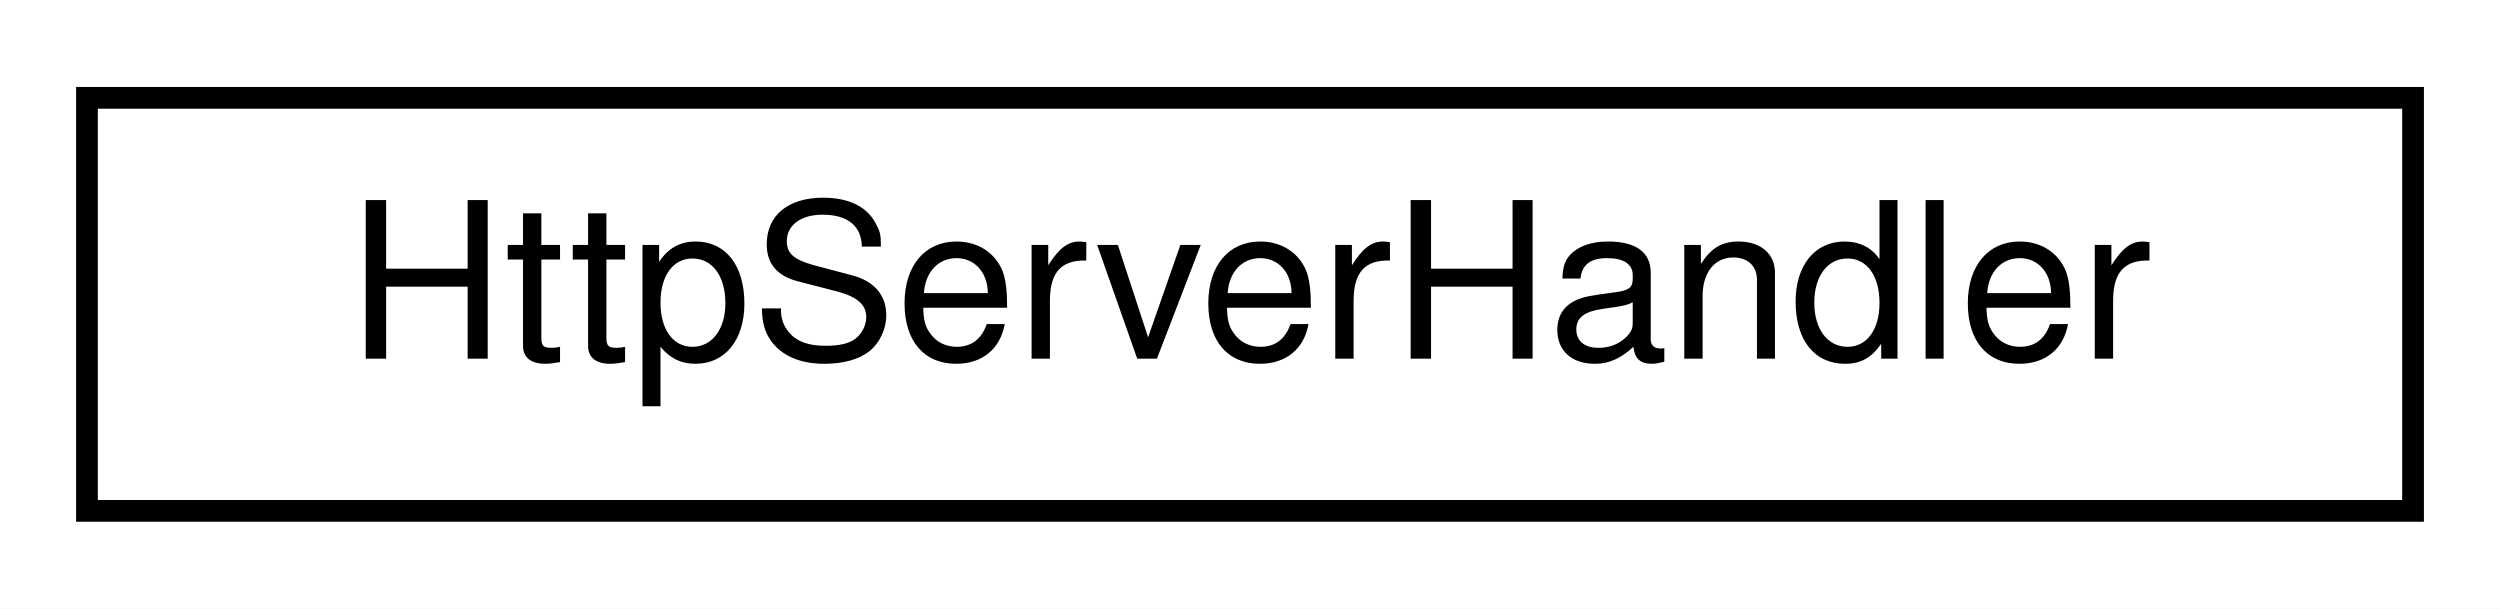
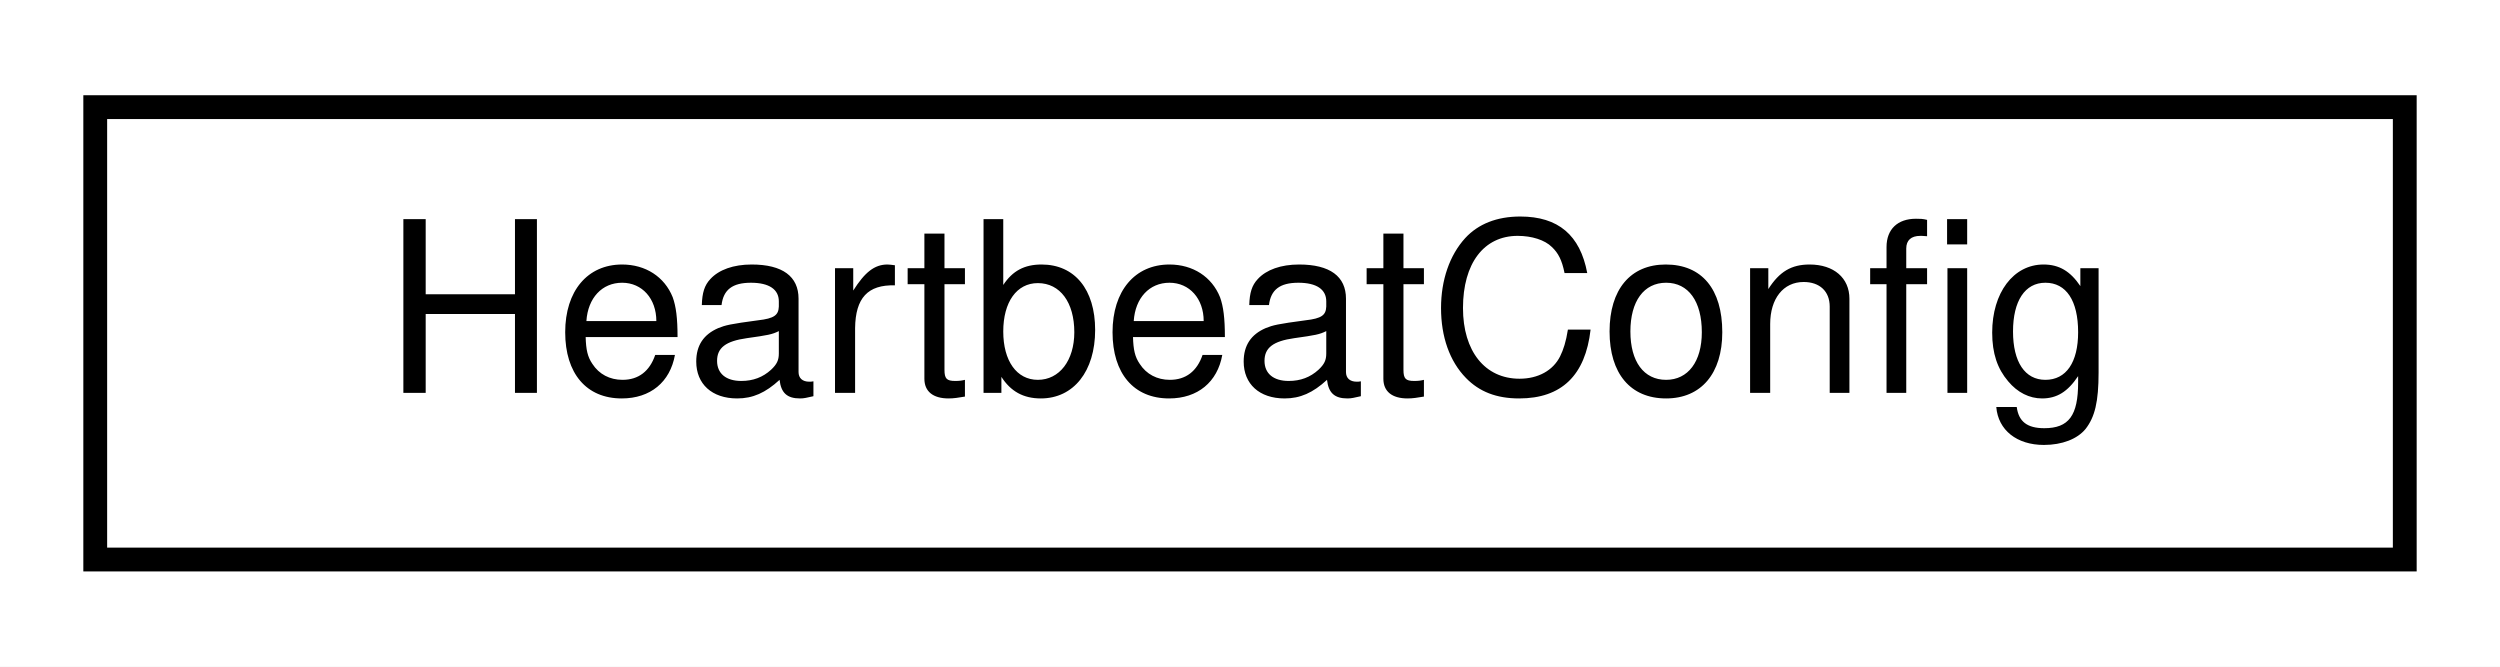
- <svg xmlns="http://www.w3.org/2000/svg" xmlns:xlink="http://www.w3.org/1999/xlink" width="115pt" height="28pt" viewBox="0.00 0.00 115.00 28.00">
+ <svg xmlns="http://www.w3.org/2000/svg" xmlns:xlink="http://www.w3.org/1999/xlink" width="105pt" height="28pt" viewBox="0.00 0.00 105.00 28.00">
  <g id="graph0" class="graph" transform="scale(1 1) rotate(0) translate(4 24)">
-     <polygon fill="white" stroke="transparent" points="-4,4 -4,-24 111,-24 111,4 -4,4" />
+     <polygon fill="white" stroke="transparent" points="-4,4 -4,-24 101,-24 101,4 -4,4" />
    <g id="node1" class="node">
      <g id="a_node1">
-         <a xlink:href="classHttpServerHandler.html" target="_top" xlink:title="Handles incoming HTTP requests and dispatches them to the appropriate JSON/Protobuf executor.">
-           <polygon fill="white" stroke="black" points="0,-0.5 0,-19.5 107,-19.5 107,-0.5 0,-0.5" />
-           <text text-anchor="middle" x="53.5" y="-7.5" font-family="Helvetica,sans-Serif" font-size="10.00">HttpServerHandler</text>
+         <a xlink:href="structHeartbeatConfig.html" target="_top" xlink:title="Holds constants for the heartbeat server.">
+           <polygon fill="white" stroke="black" points="0,-0.5 0,-19.5 97,-19.5 97,-0.5 0,-0.5" />
+           <text text-anchor="middle" x="48.5" y="-7.5" font-family="Helvetica,sans-Serif" font-size="10.00">HeartbeatConfig</text>
        </a>
      </g>
    </g>
  </g>
</svg>
